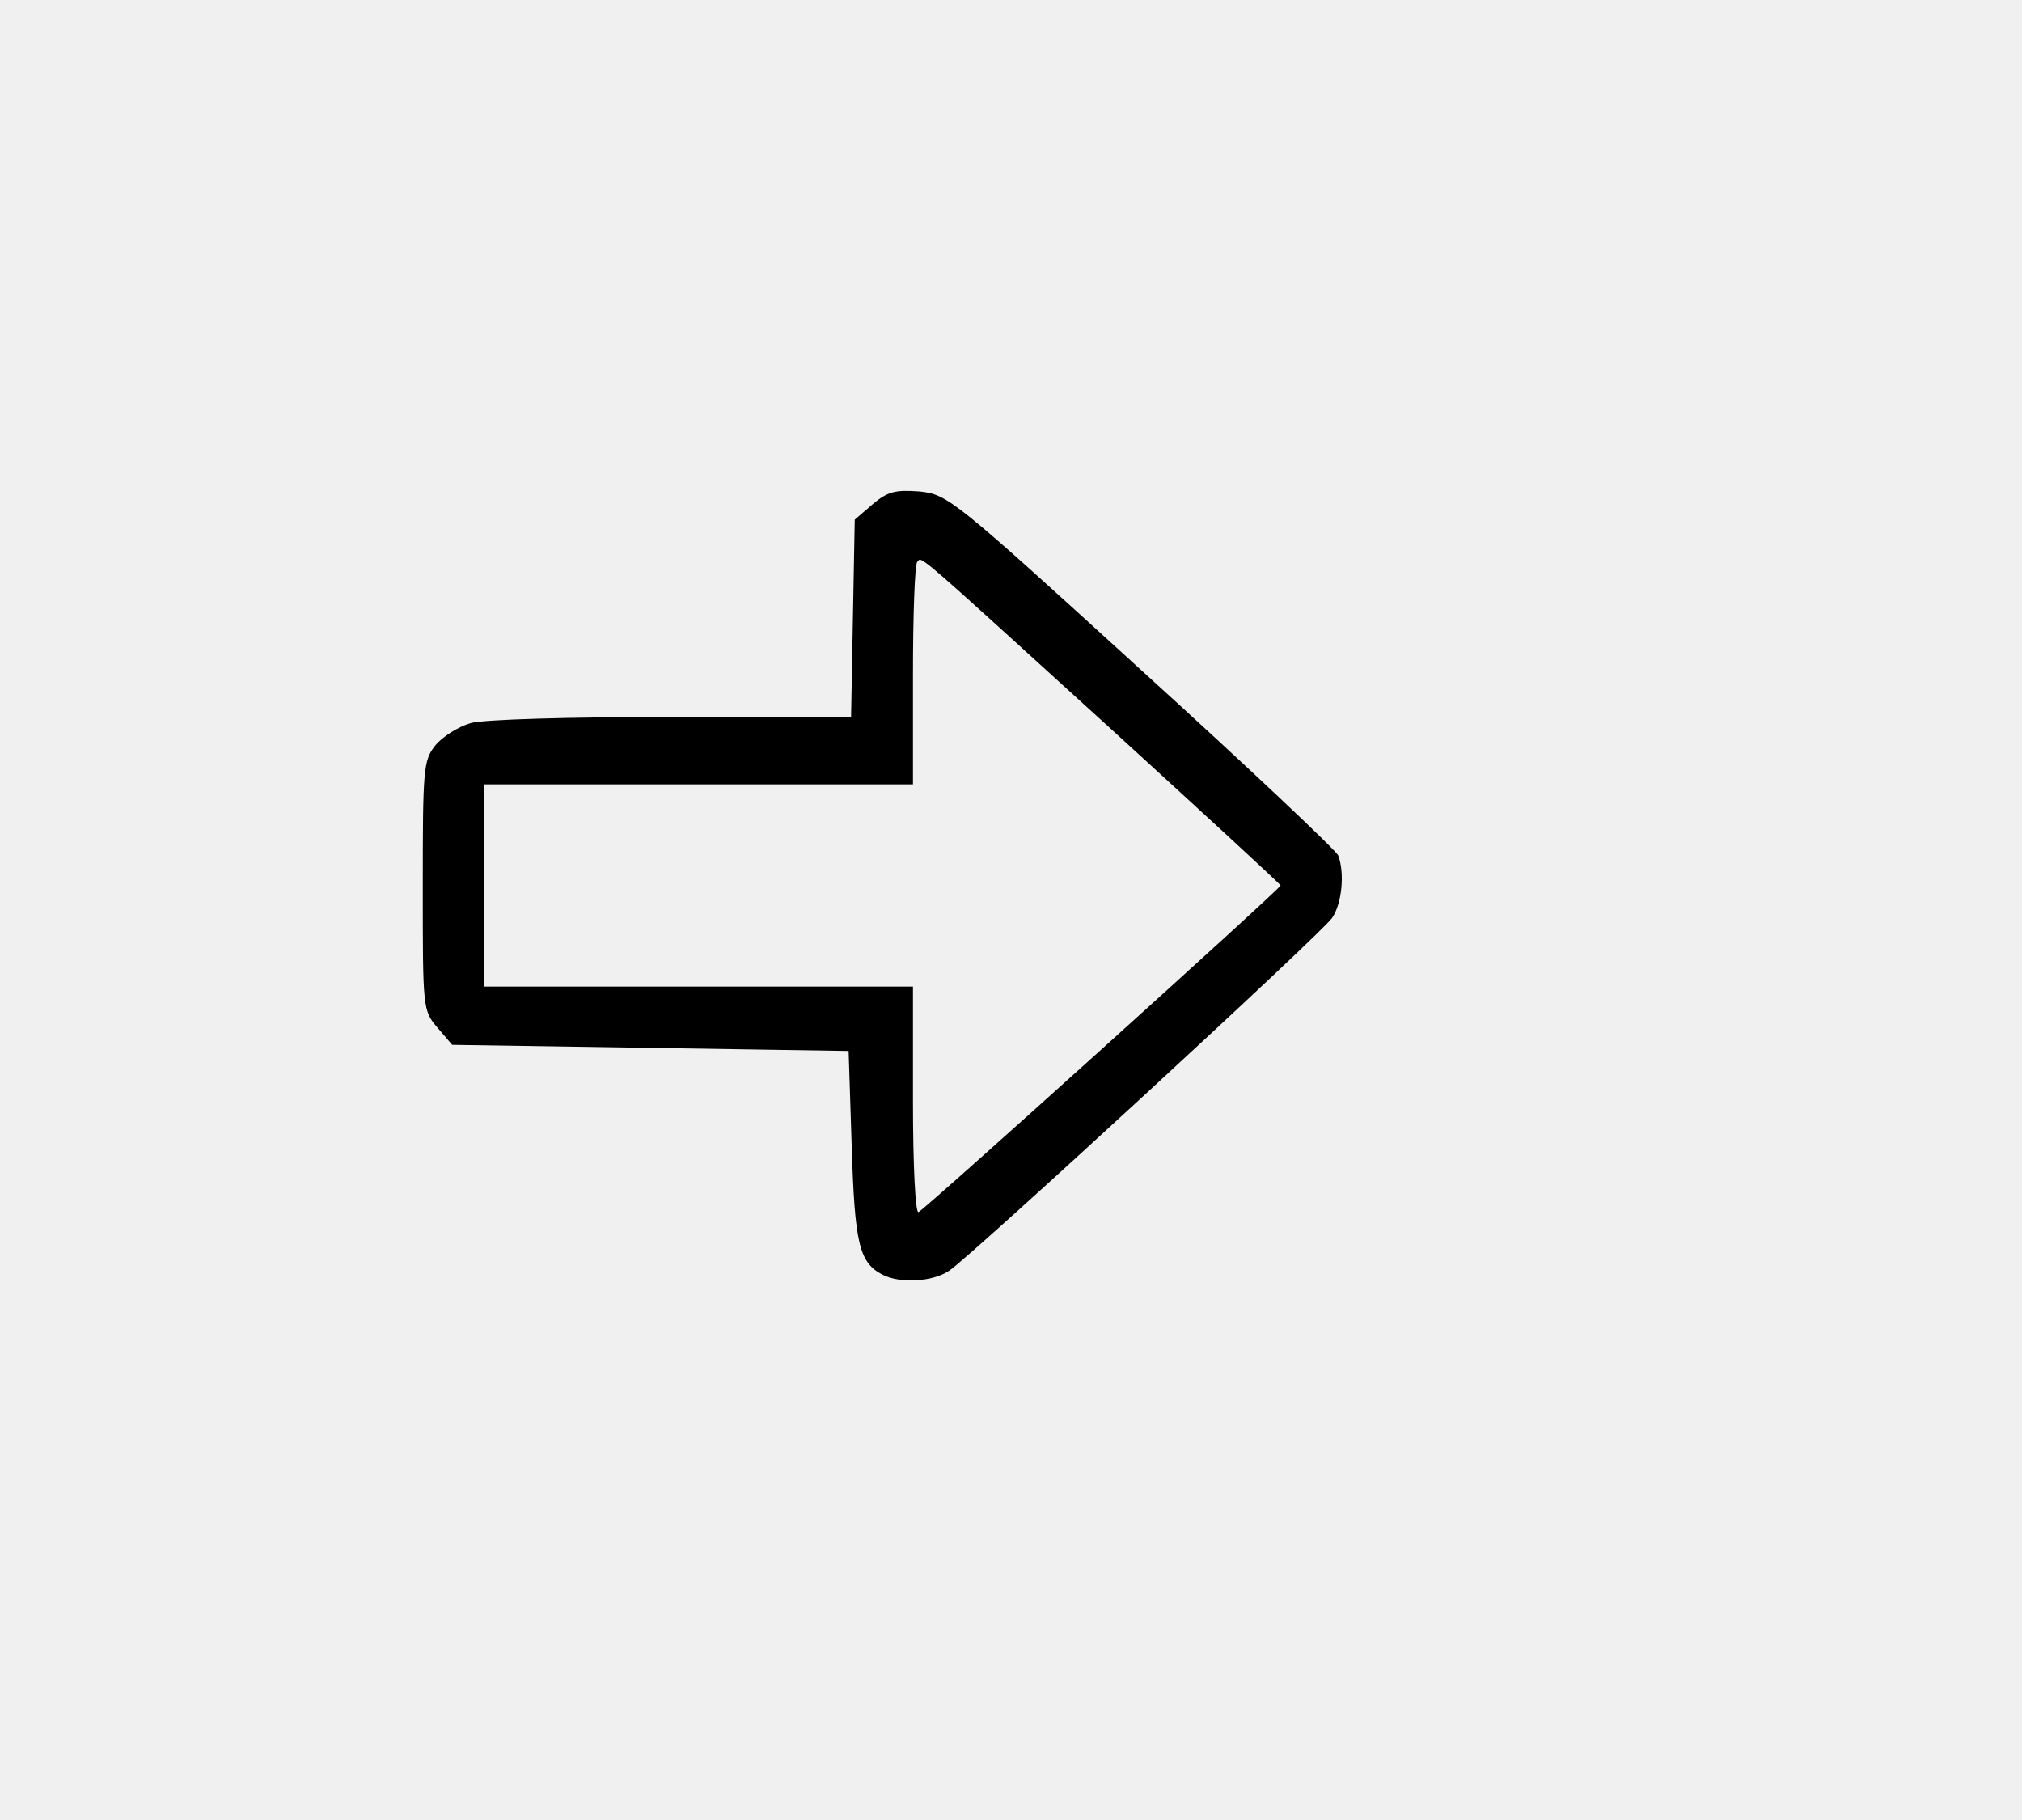
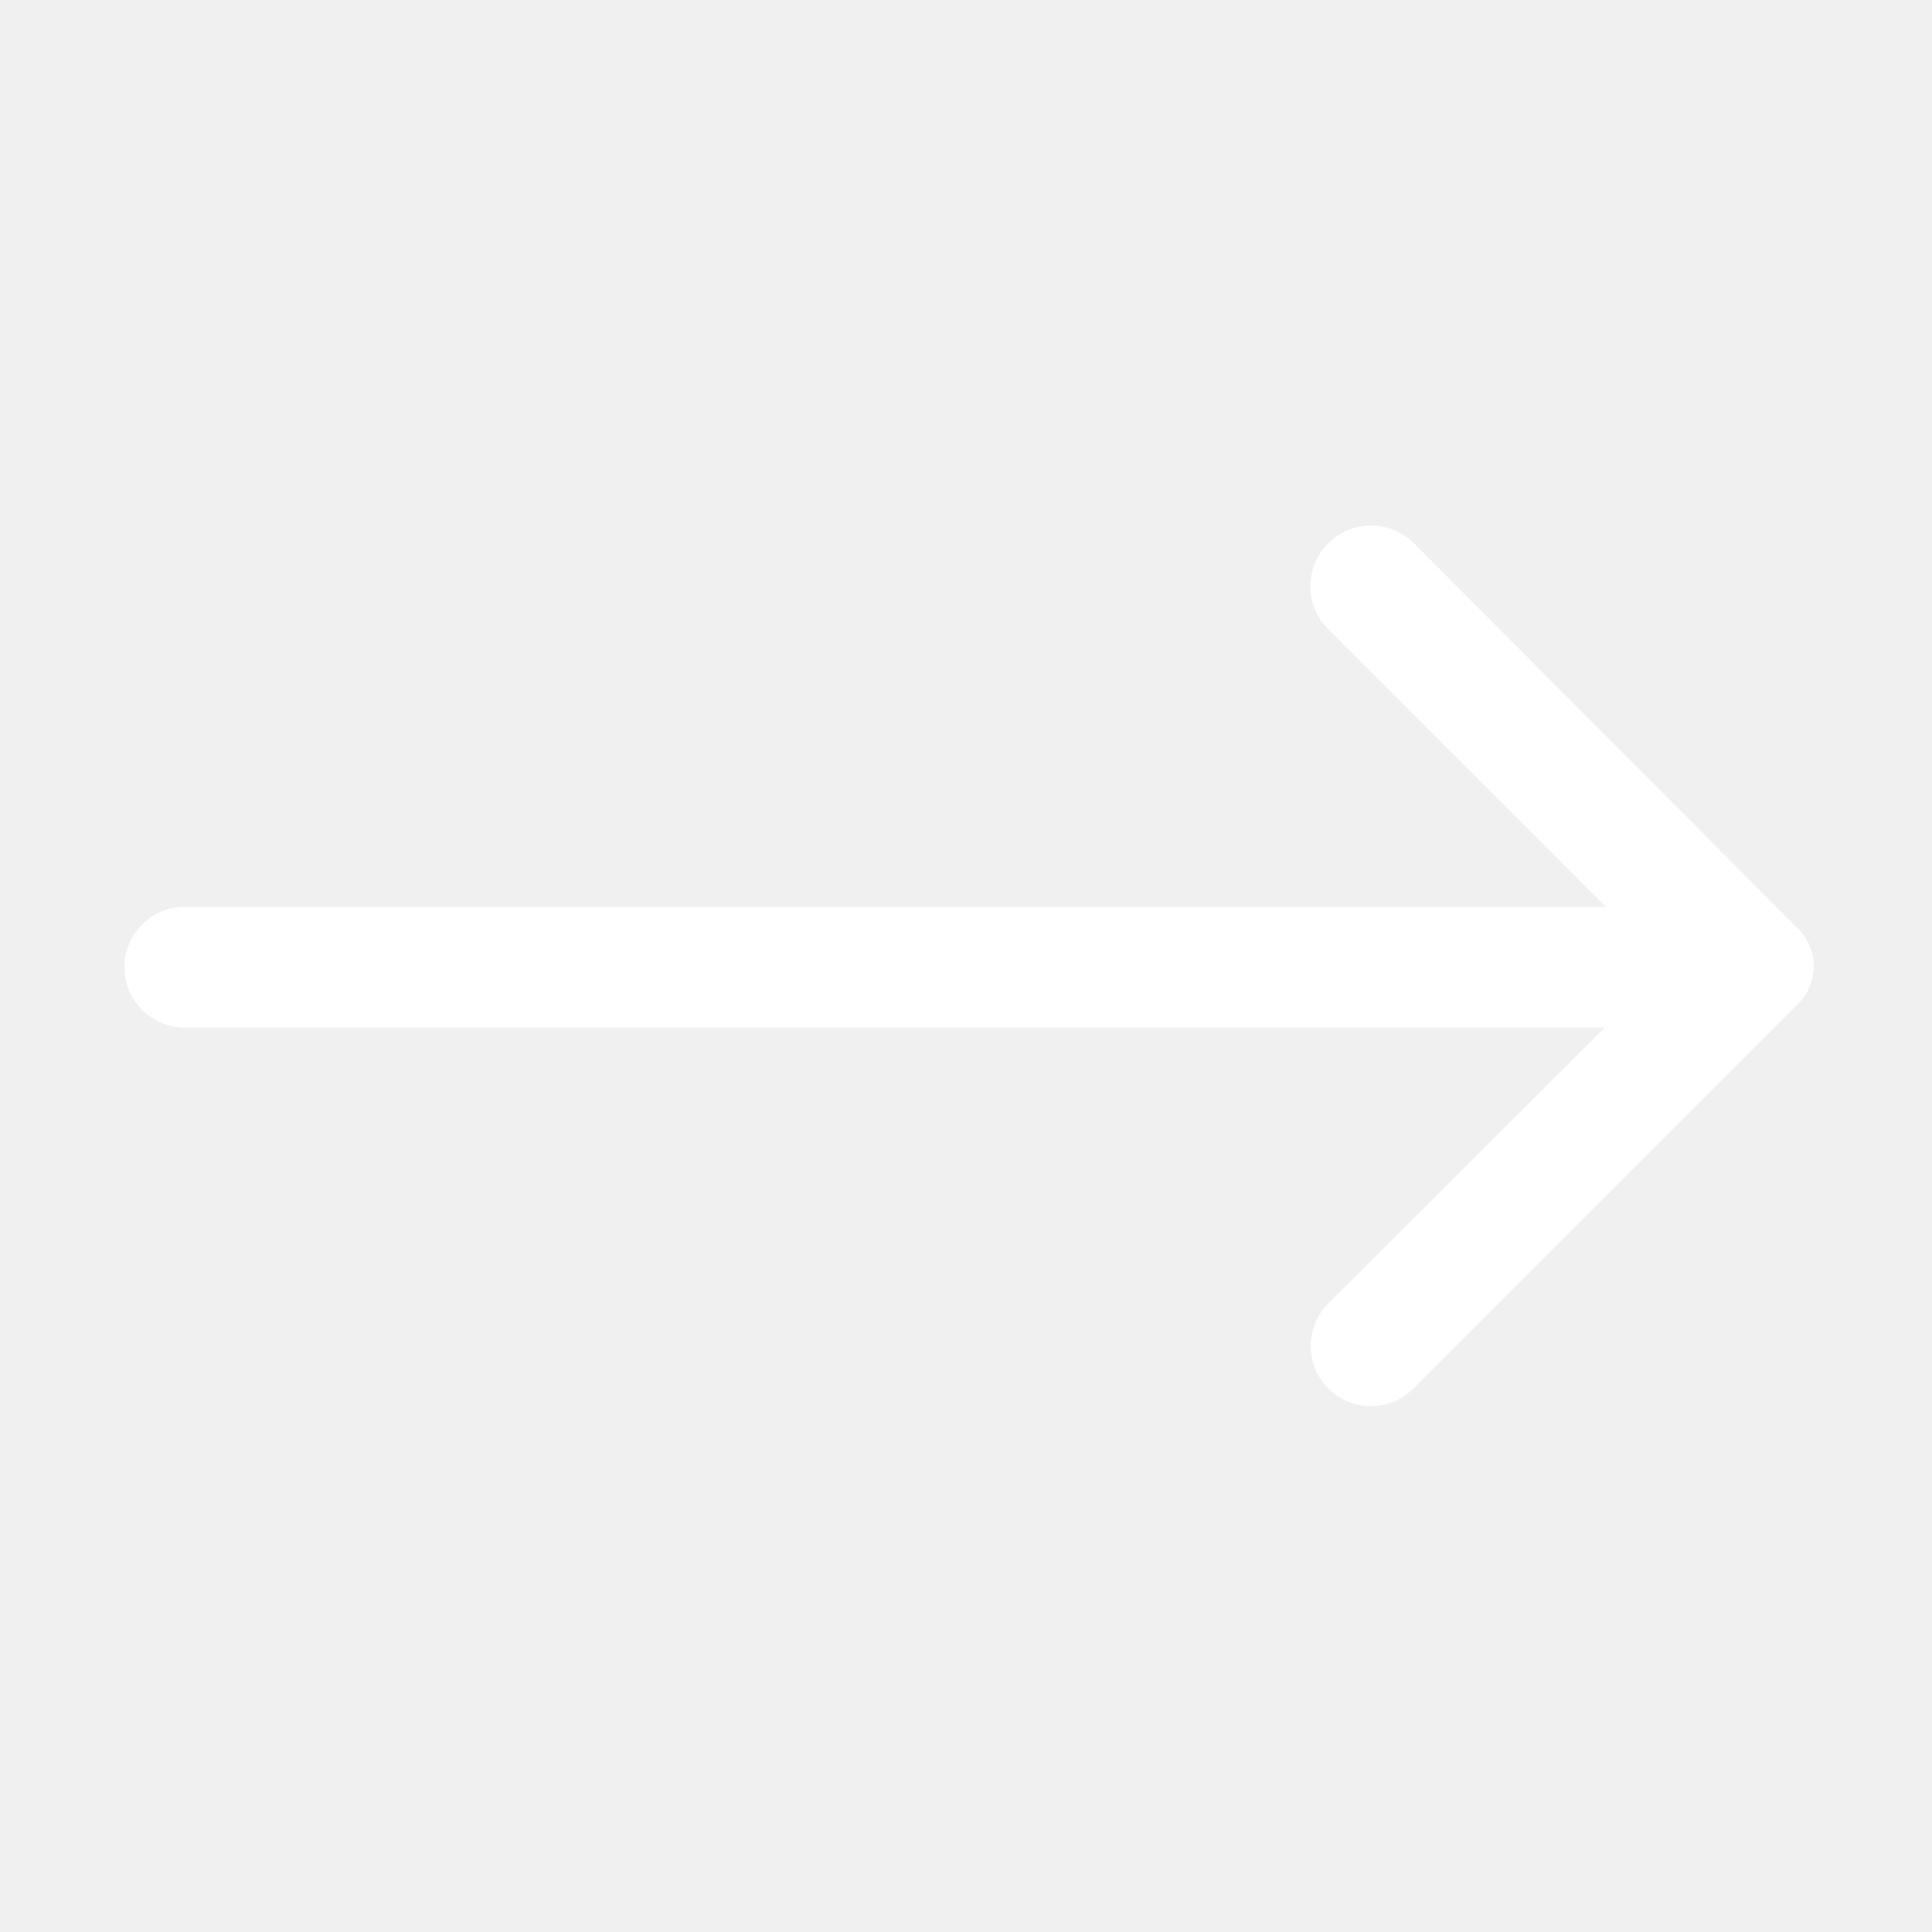
- <svg xmlns="http://www.w3.org/2000/svg" version="1.0" width="330pt" height="297pt" viewBox="0 0 330 297" preserveAspectRatio="xMidYMid meet">
-   <g transform="translate(0,297) scale(0.1,-0.1)" fill="#000000" stroke="none">
-     <path d="M1424 2147 l-29 -25 -3 -161 -3 -161 -292 0 c-169 0 -308 -4 -329 -10 -20 -6 -46 -22 -58 -37 -19 -24 -20 -39 -20 -229 0 -200 0 -203 24 -231 l24 -28 324 -5 323 -5 5 -155 c5 -159 12 -190 50 -210 29 -15 83 -12 110 7 39 27 607 550 624 575 16 23 21 73 10 102 -3 8 -147 144 -321 302 -307 280 -316 287 -362 292 -40 3 -52 0 -77 -21z m393 -370 c150 -137 273 -250 273 -252 0 -5 -582 -530 -591 -533 -5 -2 -9 75 -9 182 l0 186 -350 0 -350 0 0 165 0 165 350 0 350 0 0 178 c0 98 3 182 7 185 8 9 -10 24 320 -276z" />
+ <svg xmlns="http://www.w3.org/2000/svg" viewBox="0 0 32 32">
+   <g data-name="Layer 2" id="Layer_2">
+     <path d="M22,9a1,1,0,0,0,0,1.42l4.6,4.6H3.06a1,1,0,1,0,0,2H26.58L22,21.59A1,1,0,0,0,22,23a1,1,0,0,0,1.41,0l6.36-6.36a.88.88,0,0,0,0-1.27L23.42,9A1,1,0,0,0,22,9Z" fill="#ffffff" />
  </g>
</svg>
